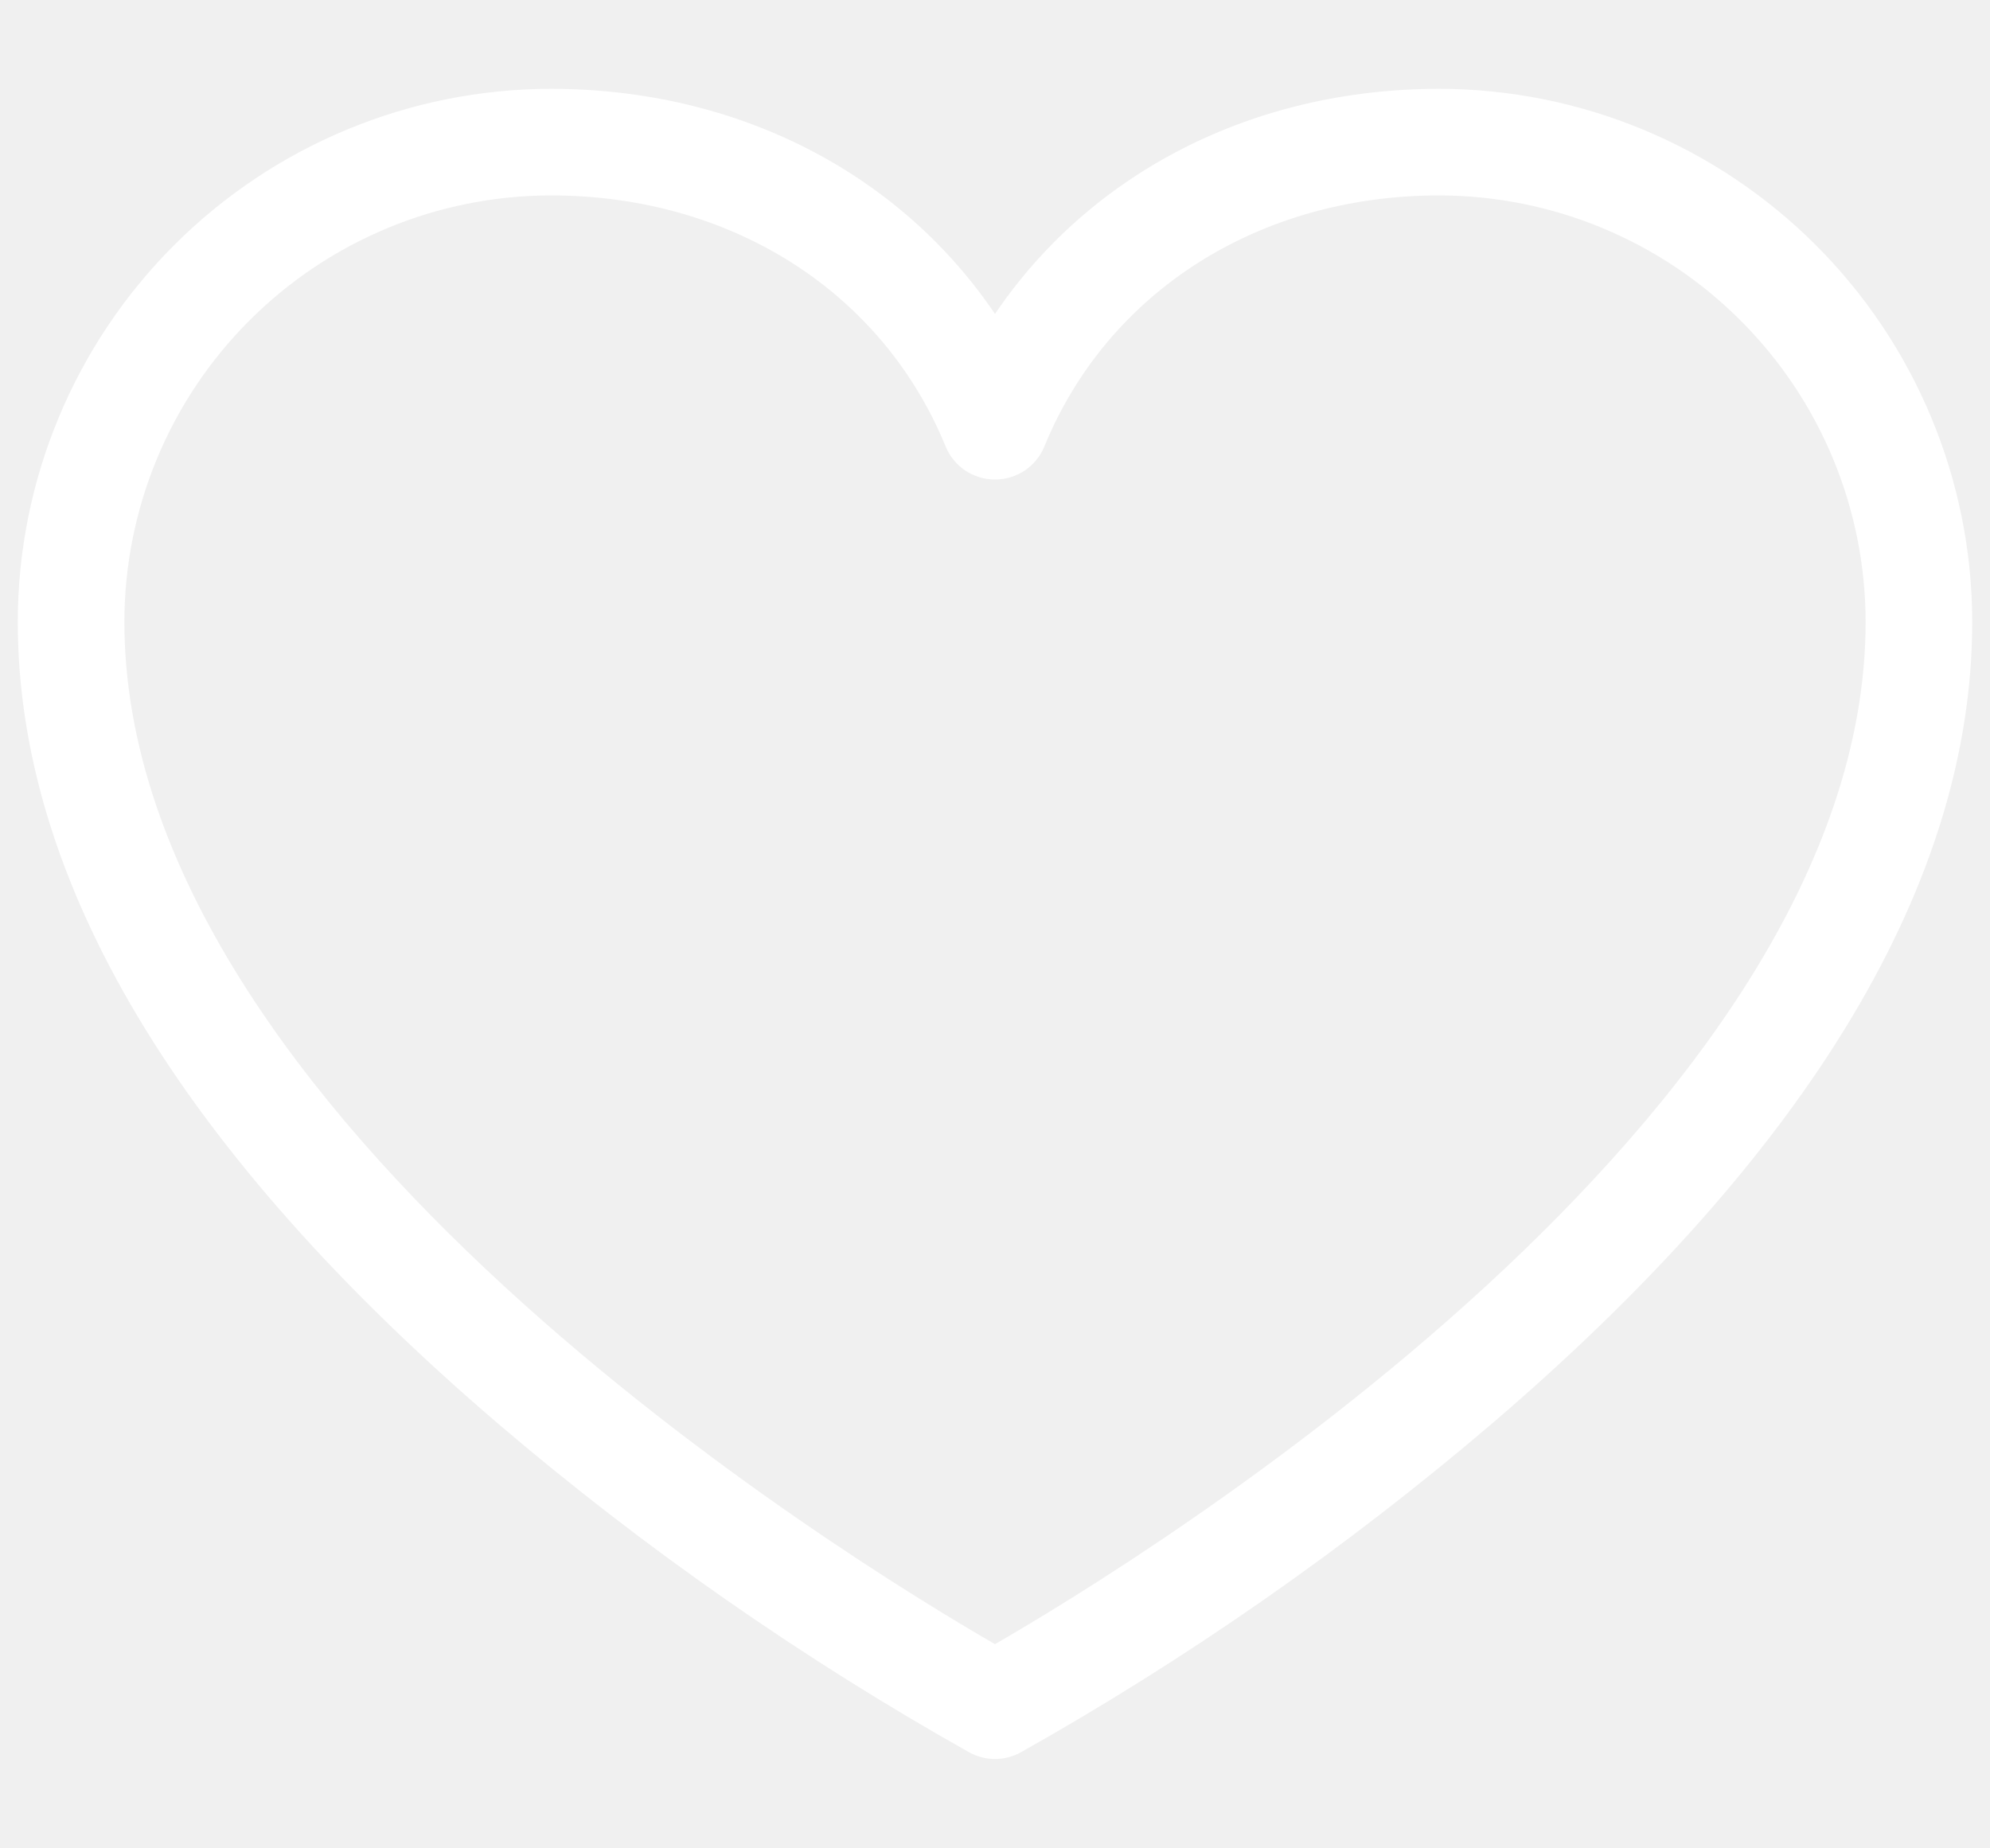
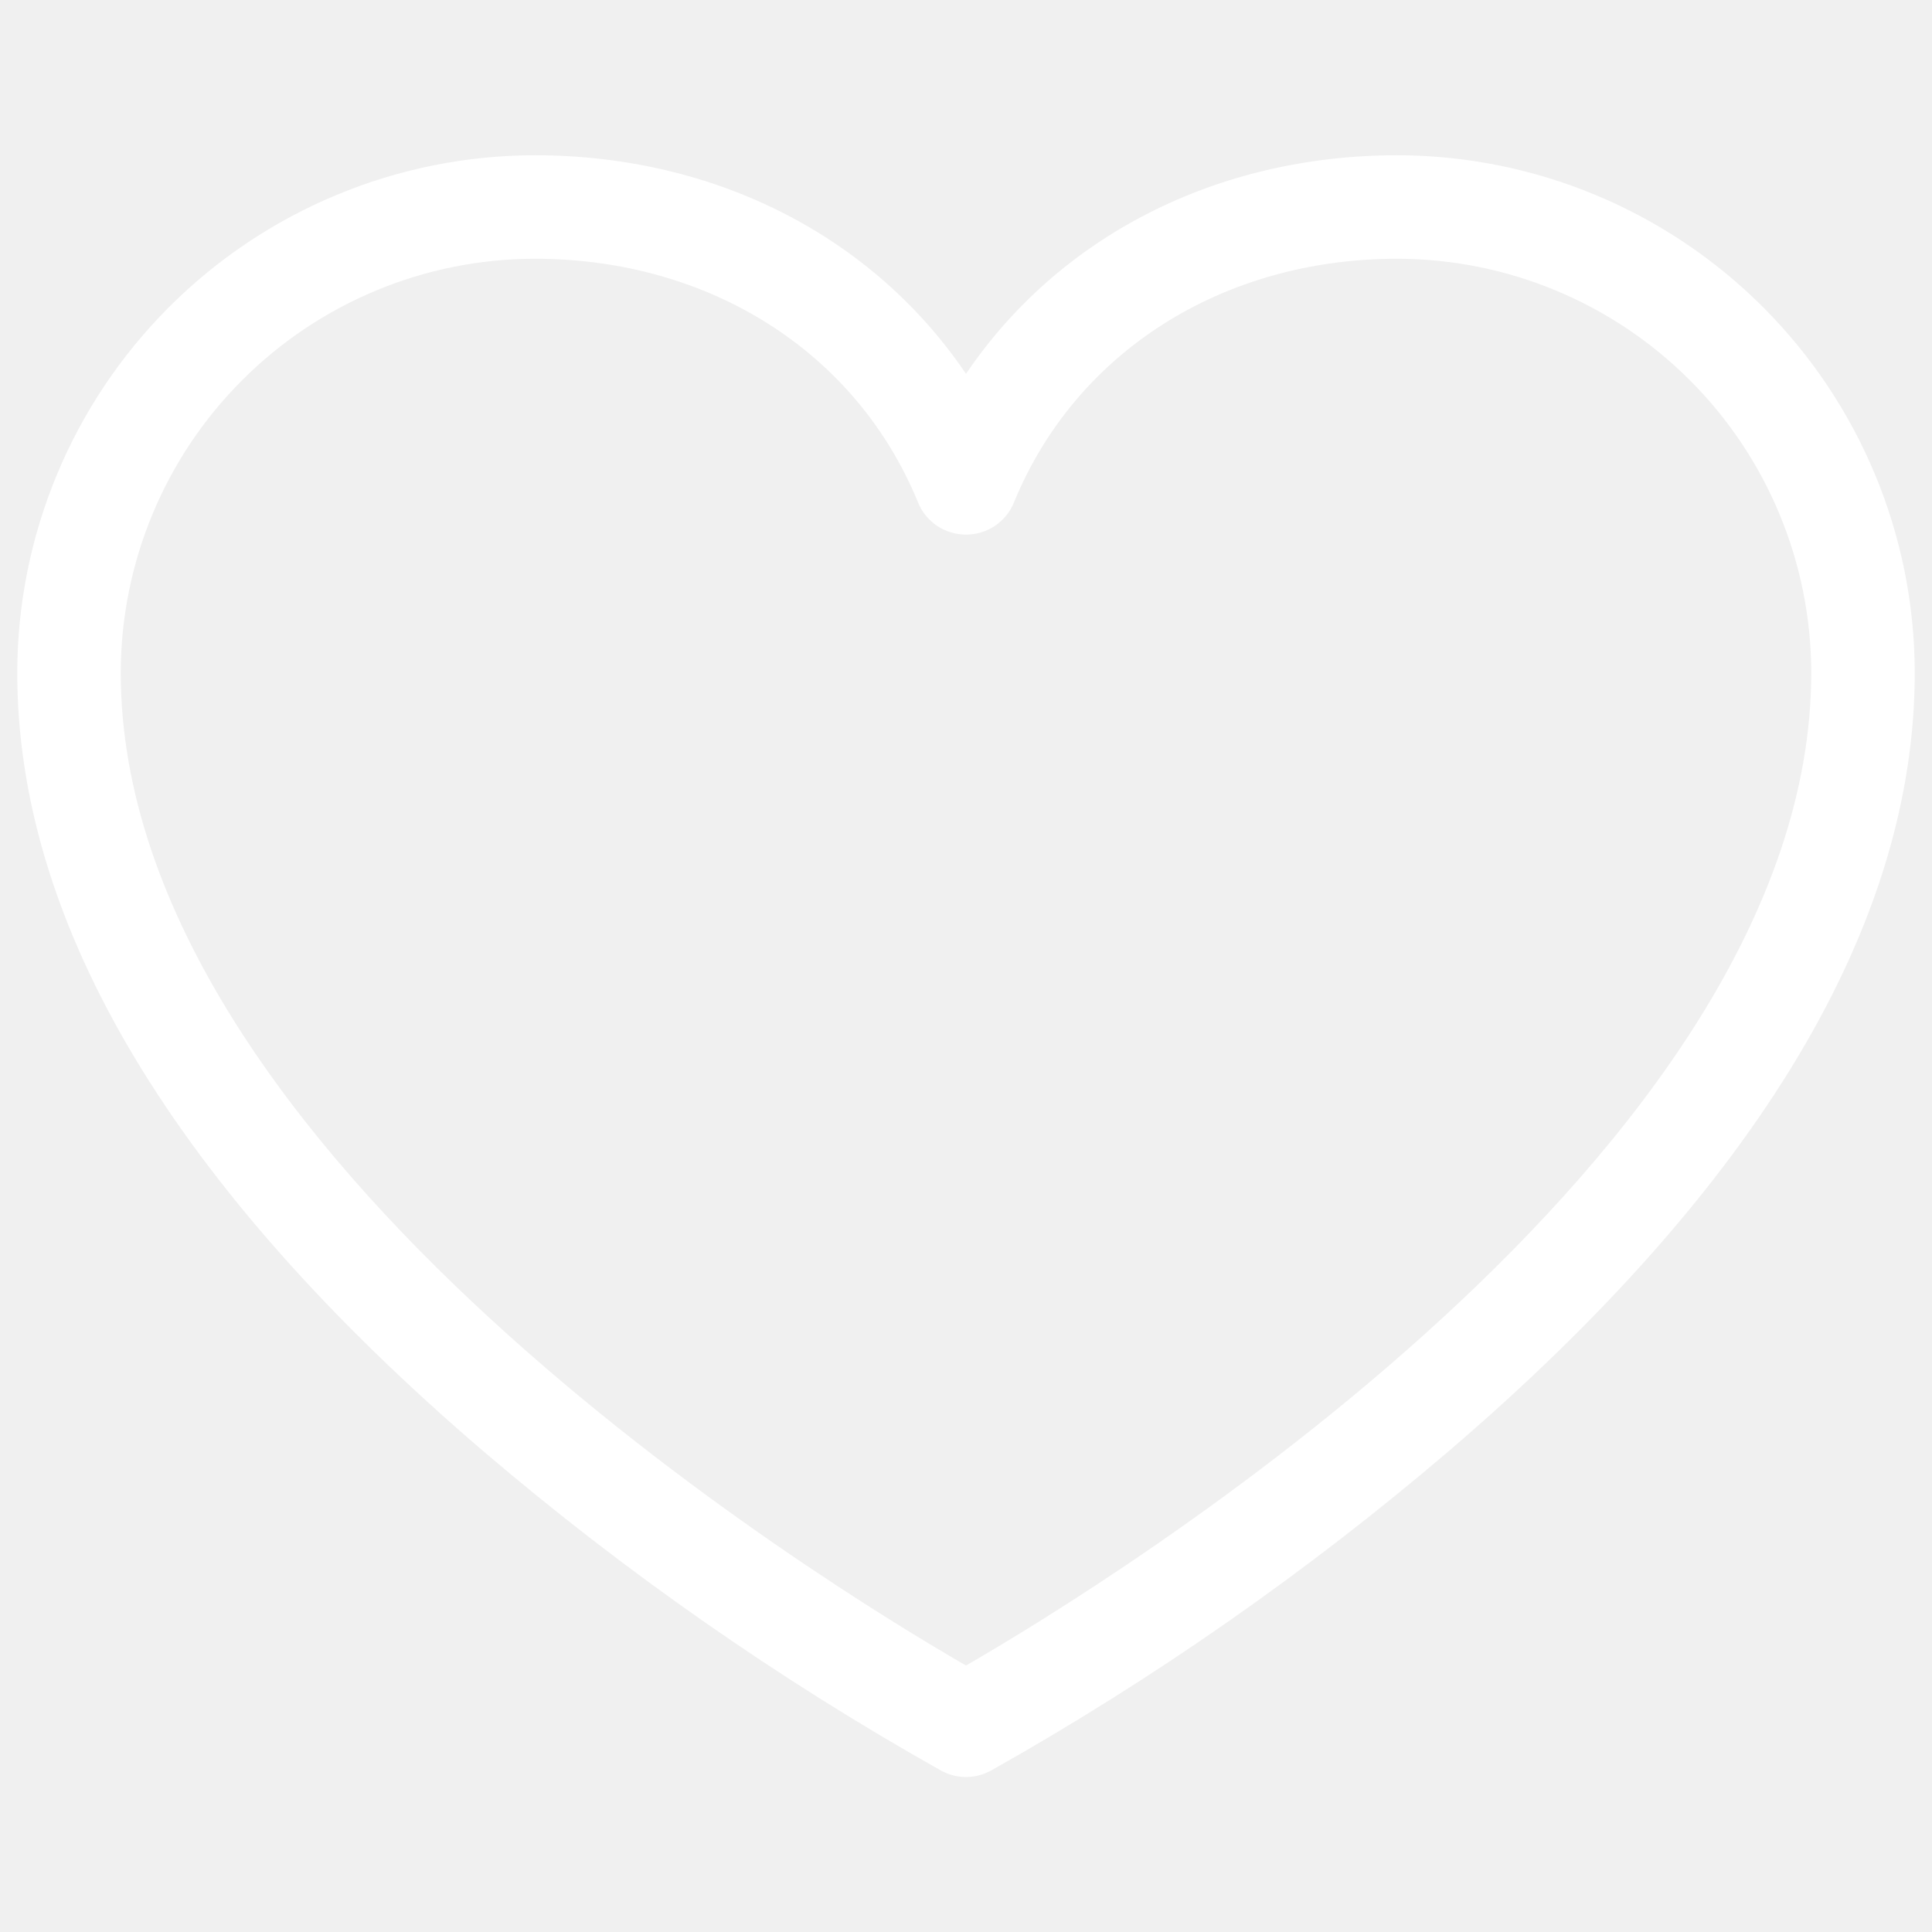
- <svg xmlns="http://www.w3.org/2000/svg" width="14" height="13" viewBox="0 0 14 13" fill="none">
+ <svg xmlns="http://www.w3.org/2000/svg" width="20" height="20" viewBox="0 0 14 13" fill="none">
  <path d="M10.125 0.625C8.812 0.625 7.671 1.217 7 2.209C6.329 1.217 5.188 0.625 3.875 0.625C2.881 0.626 1.928 1.022 1.225 1.725C0.522 2.428 0.126 3.381 0.125 4.375C0.125 6.2 1.262 8.099 3.506 10.019C4.534 10.896 5.645 11.67 6.822 12.332C6.877 12.361 6.938 12.377 7 12.377C7.062 12.377 7.123 12.361 7.178 12.332C8.355 11.67 9.466 10.896 10.494 10.019C12.738 8.099 13.875 6.2 13.875 4.375C13.874 3.381 13.478 2.428 12.775 1.725C12.072 1.022 11.119 0.626 10.125 0.625ZM7 11.569C5.974 10.977 0.875 7.857 0.875 4.375C0.876 3.58 1.192 2.817 1.755 2.255C2.317 1.692 3.08 1.376 3.875 1.375C5.143 1.375 6.207 2.052 6.653 3.142C6.681 3.211 6.729 3.269 6.791 3.311C6.853 3.352 6.926 3.374 7 3.374C7.074 3.374 7.147 3.352 7.209 3.311C7.271 3.269 7.319 3.211 7.347 3.142C7.793 2.052 8.857 1.375 10.125 1.375C10.92 1.376 11.683 1.692 12.245 2.255C12.808 2.817 13.124 3.58 13.125 4.375C13.125 7.857 8.026 10.977 7 11.569Z" fill="white" />
</svg>
